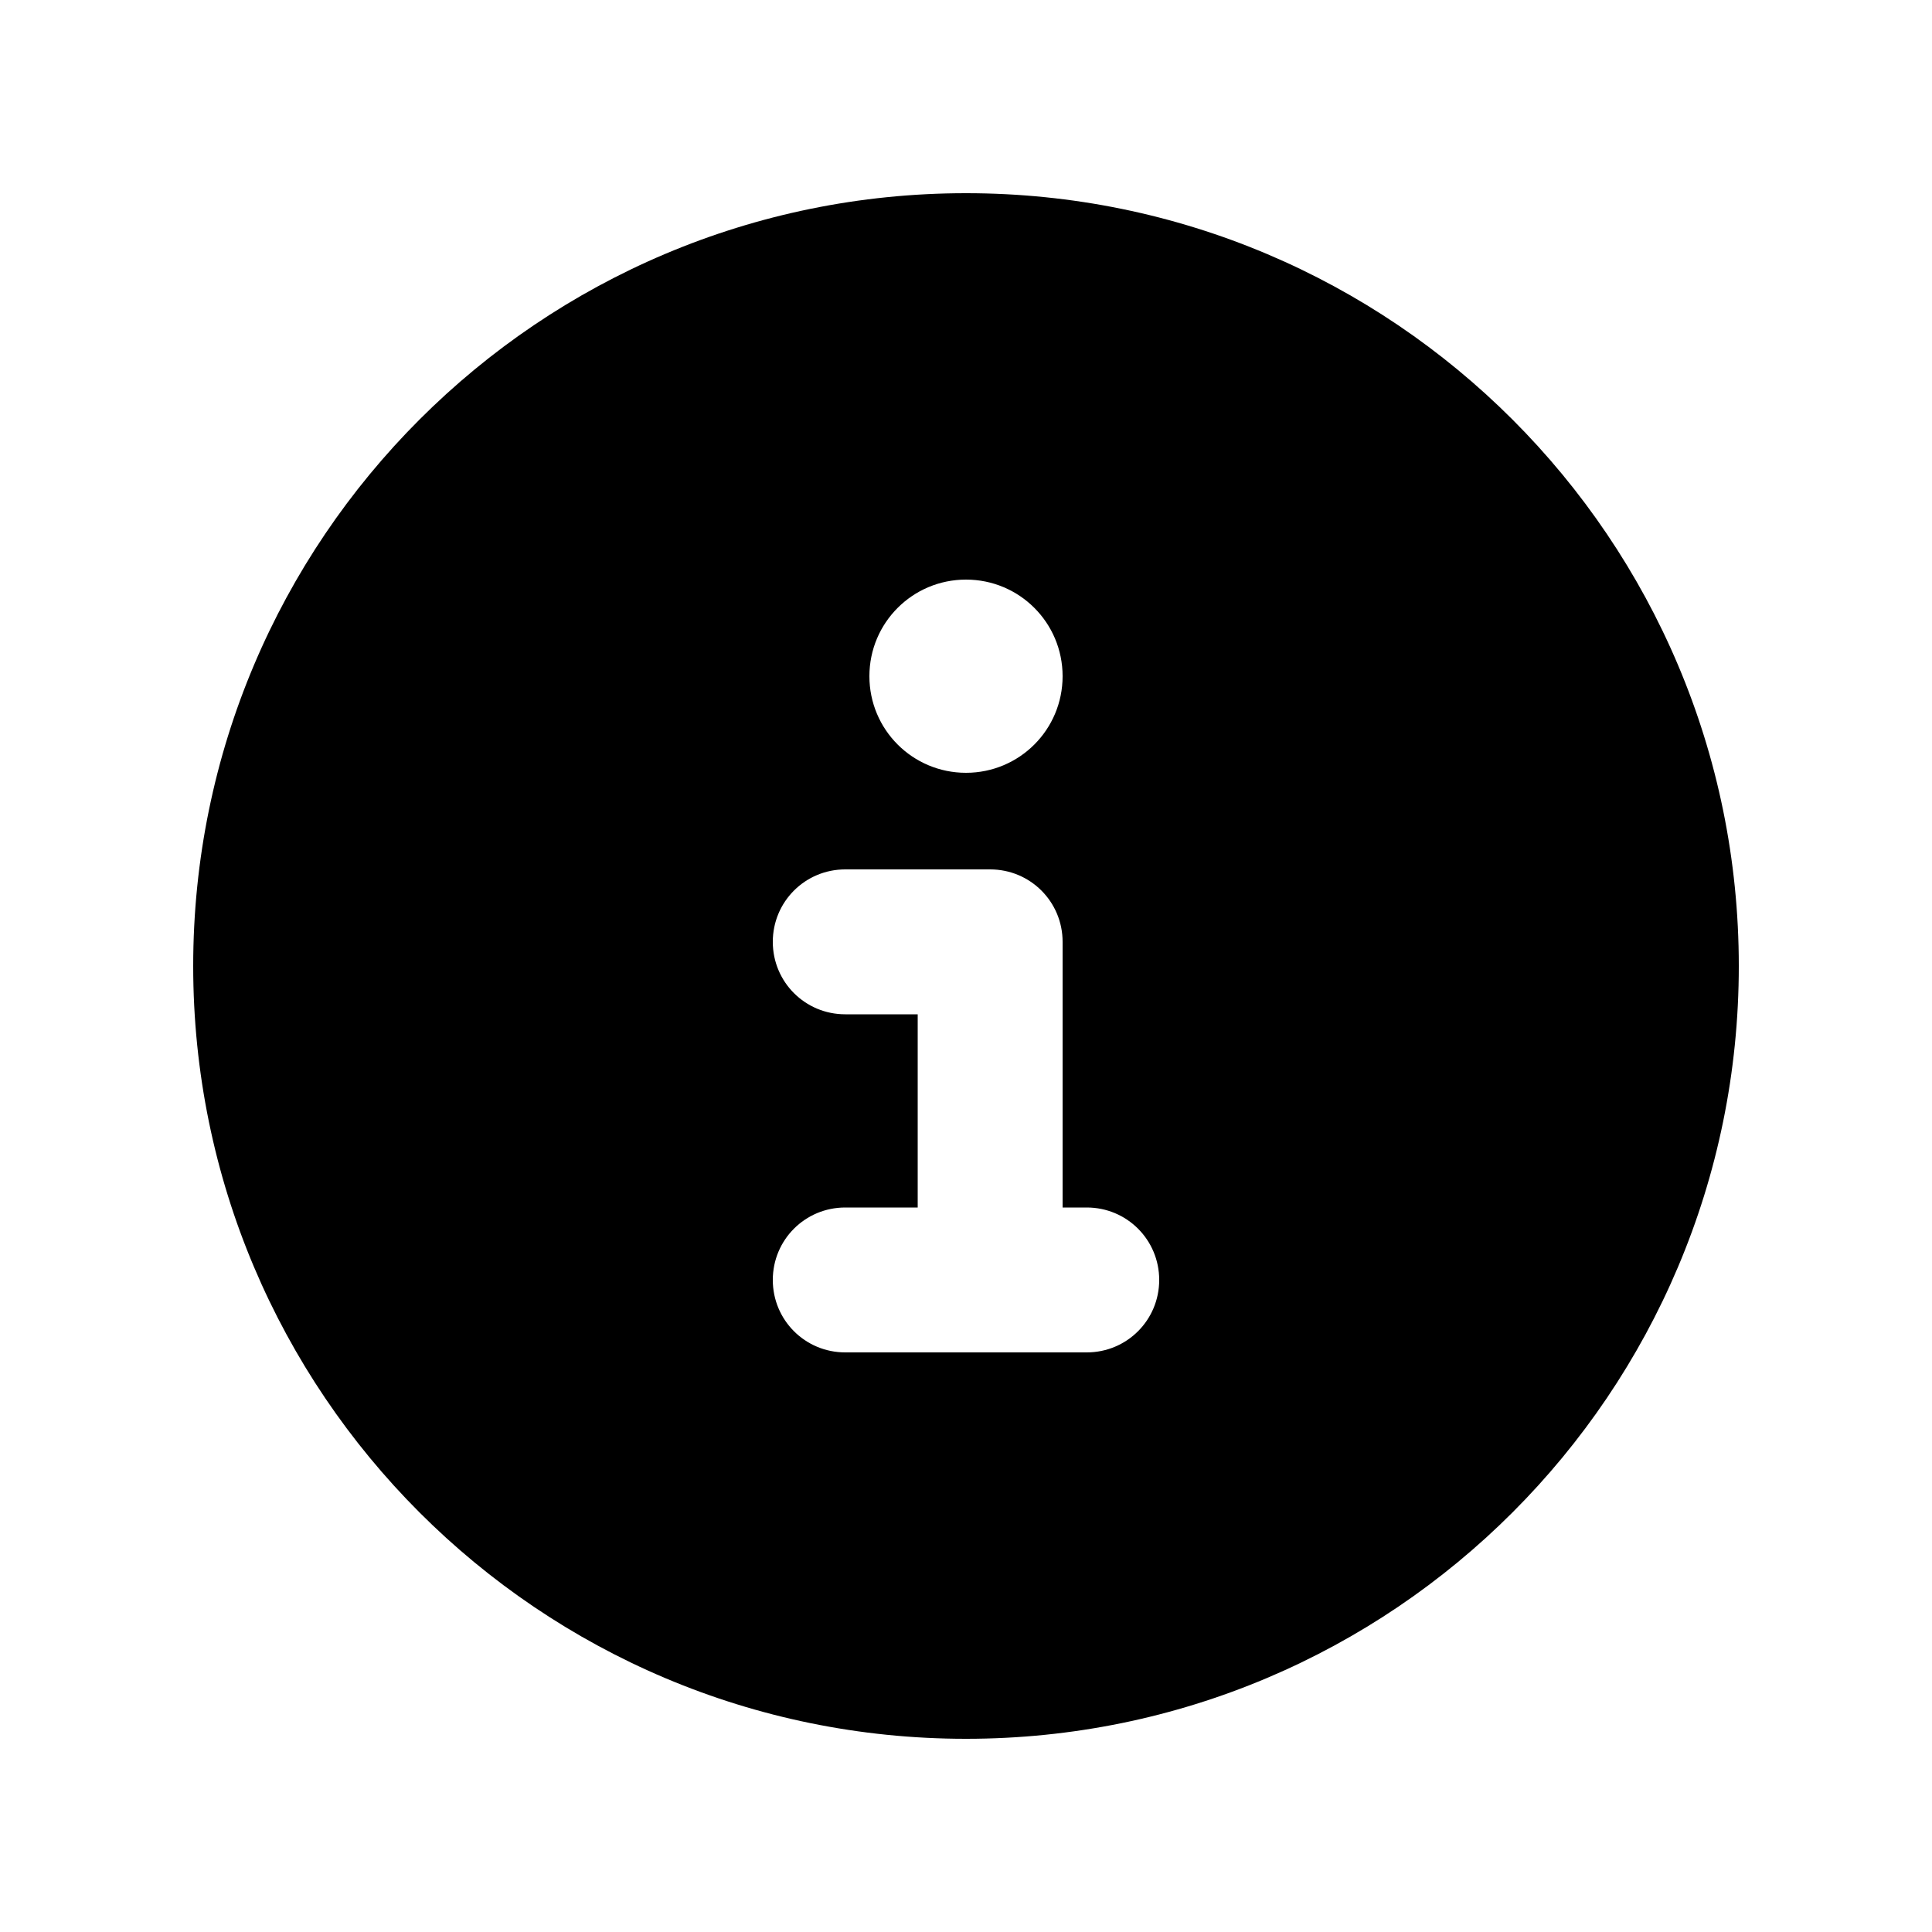
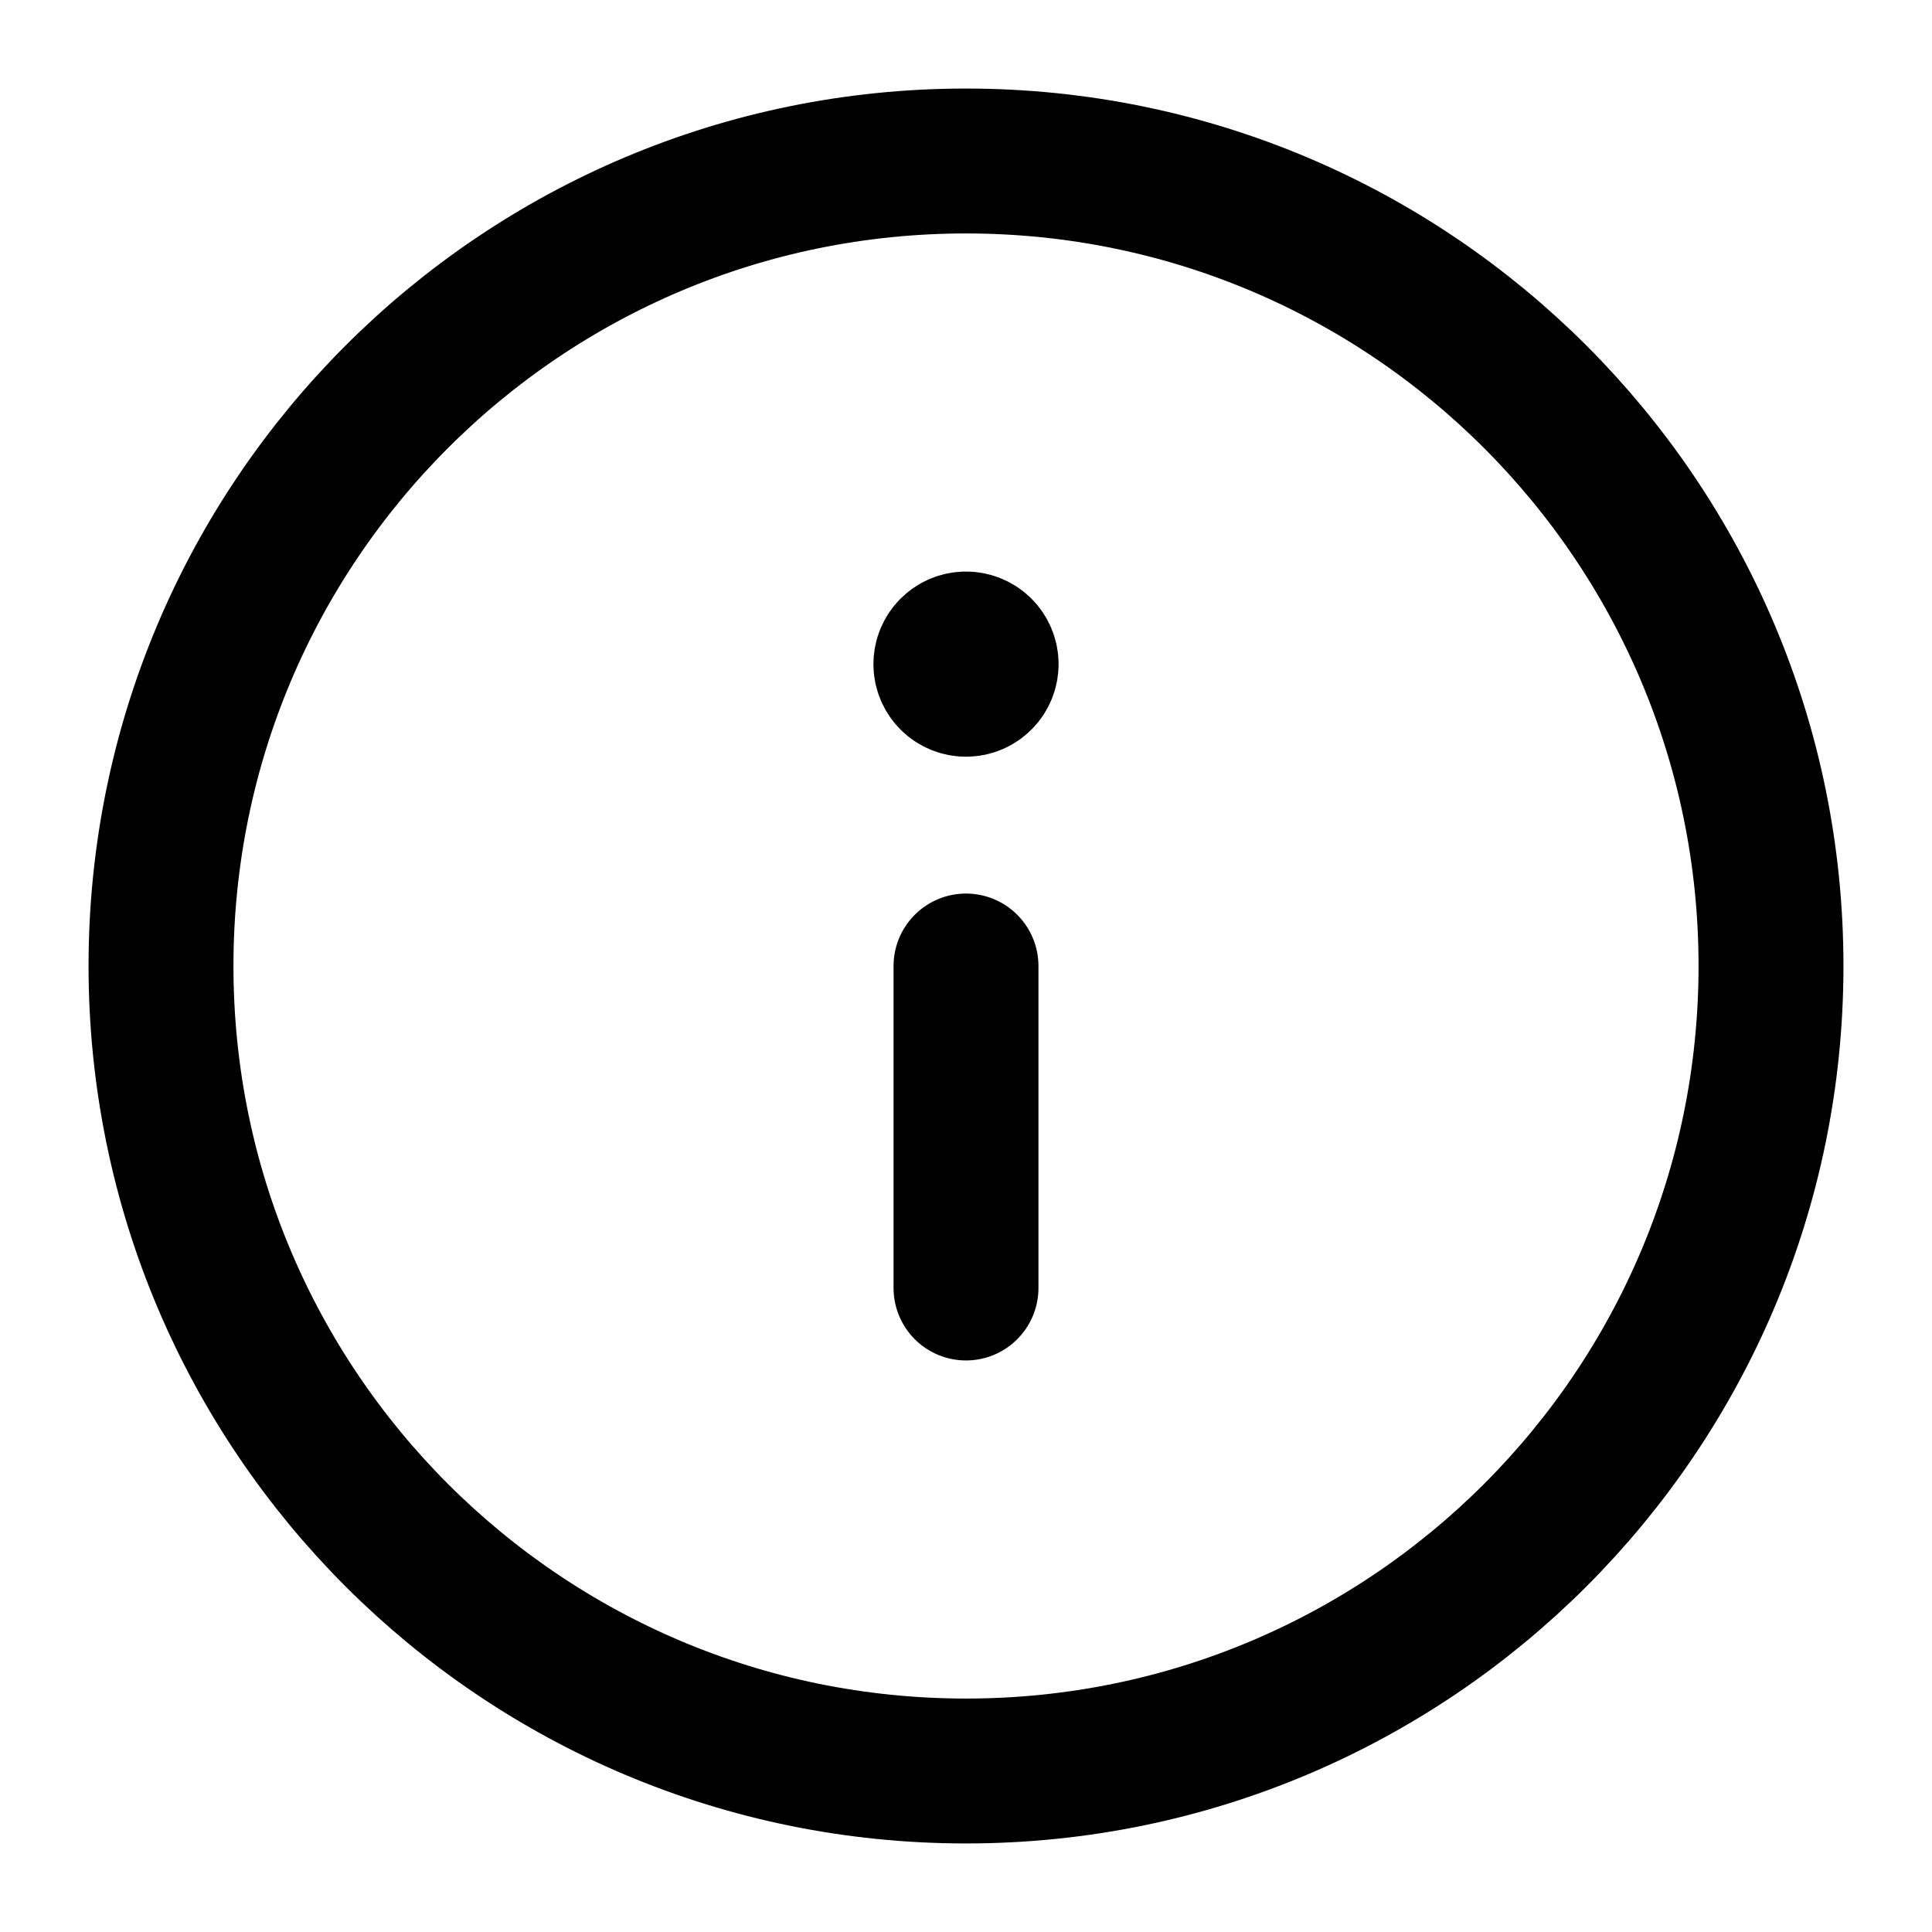
- <svg xmlns="http://www.w3.org/2000/svg" viewBox="0 0 640 640">
-   <path d="M320 576C461.4 576 576 461.4 576 320C576 178.6 461.4 64 320 64C178.6 64 64 178.6 64 320C64 461.4 178.6 576 320 576zM288 224C288 206.3 302.3 192 320 192C337.7 192 352 206.3 352 224C352 241.7 337.7 256 320 256C302.3 256 288 241.7 288 224zM280 288L328 288C341.3 288 352 298.7 352 312L352 400L360 400C373.3 400 384 410.7 384 424C384 437.3 373.3 448 360 448L280 448C266.7 448 256 437.3 256 424C256 410.7 266.7 400 280 400L304 400L304 336L280 336C266.7 336 256 325.3 256 312C256 298.7 266.7 288 280 288z" />
+ <svg xmlns="http://www.w3.org/2000/svg" width="24" height="24" viewBox="0 0 24 24">
+   <path d="M0 0h24v24H0z" fill="none" />
+   <g fill="none" stroke="currentColor" stroke-linecap="round" stroke-linejoin="round" stroke-width="1.8">
+     <circle cx="12" cy="12" r="10" />
+     <path d="M12 16v-4m.125-3.75H12m.25 0a.25.25 0 1 0-.5 0a.25.25 0 0 0 .5 0" />
+   </g>
</svg>
